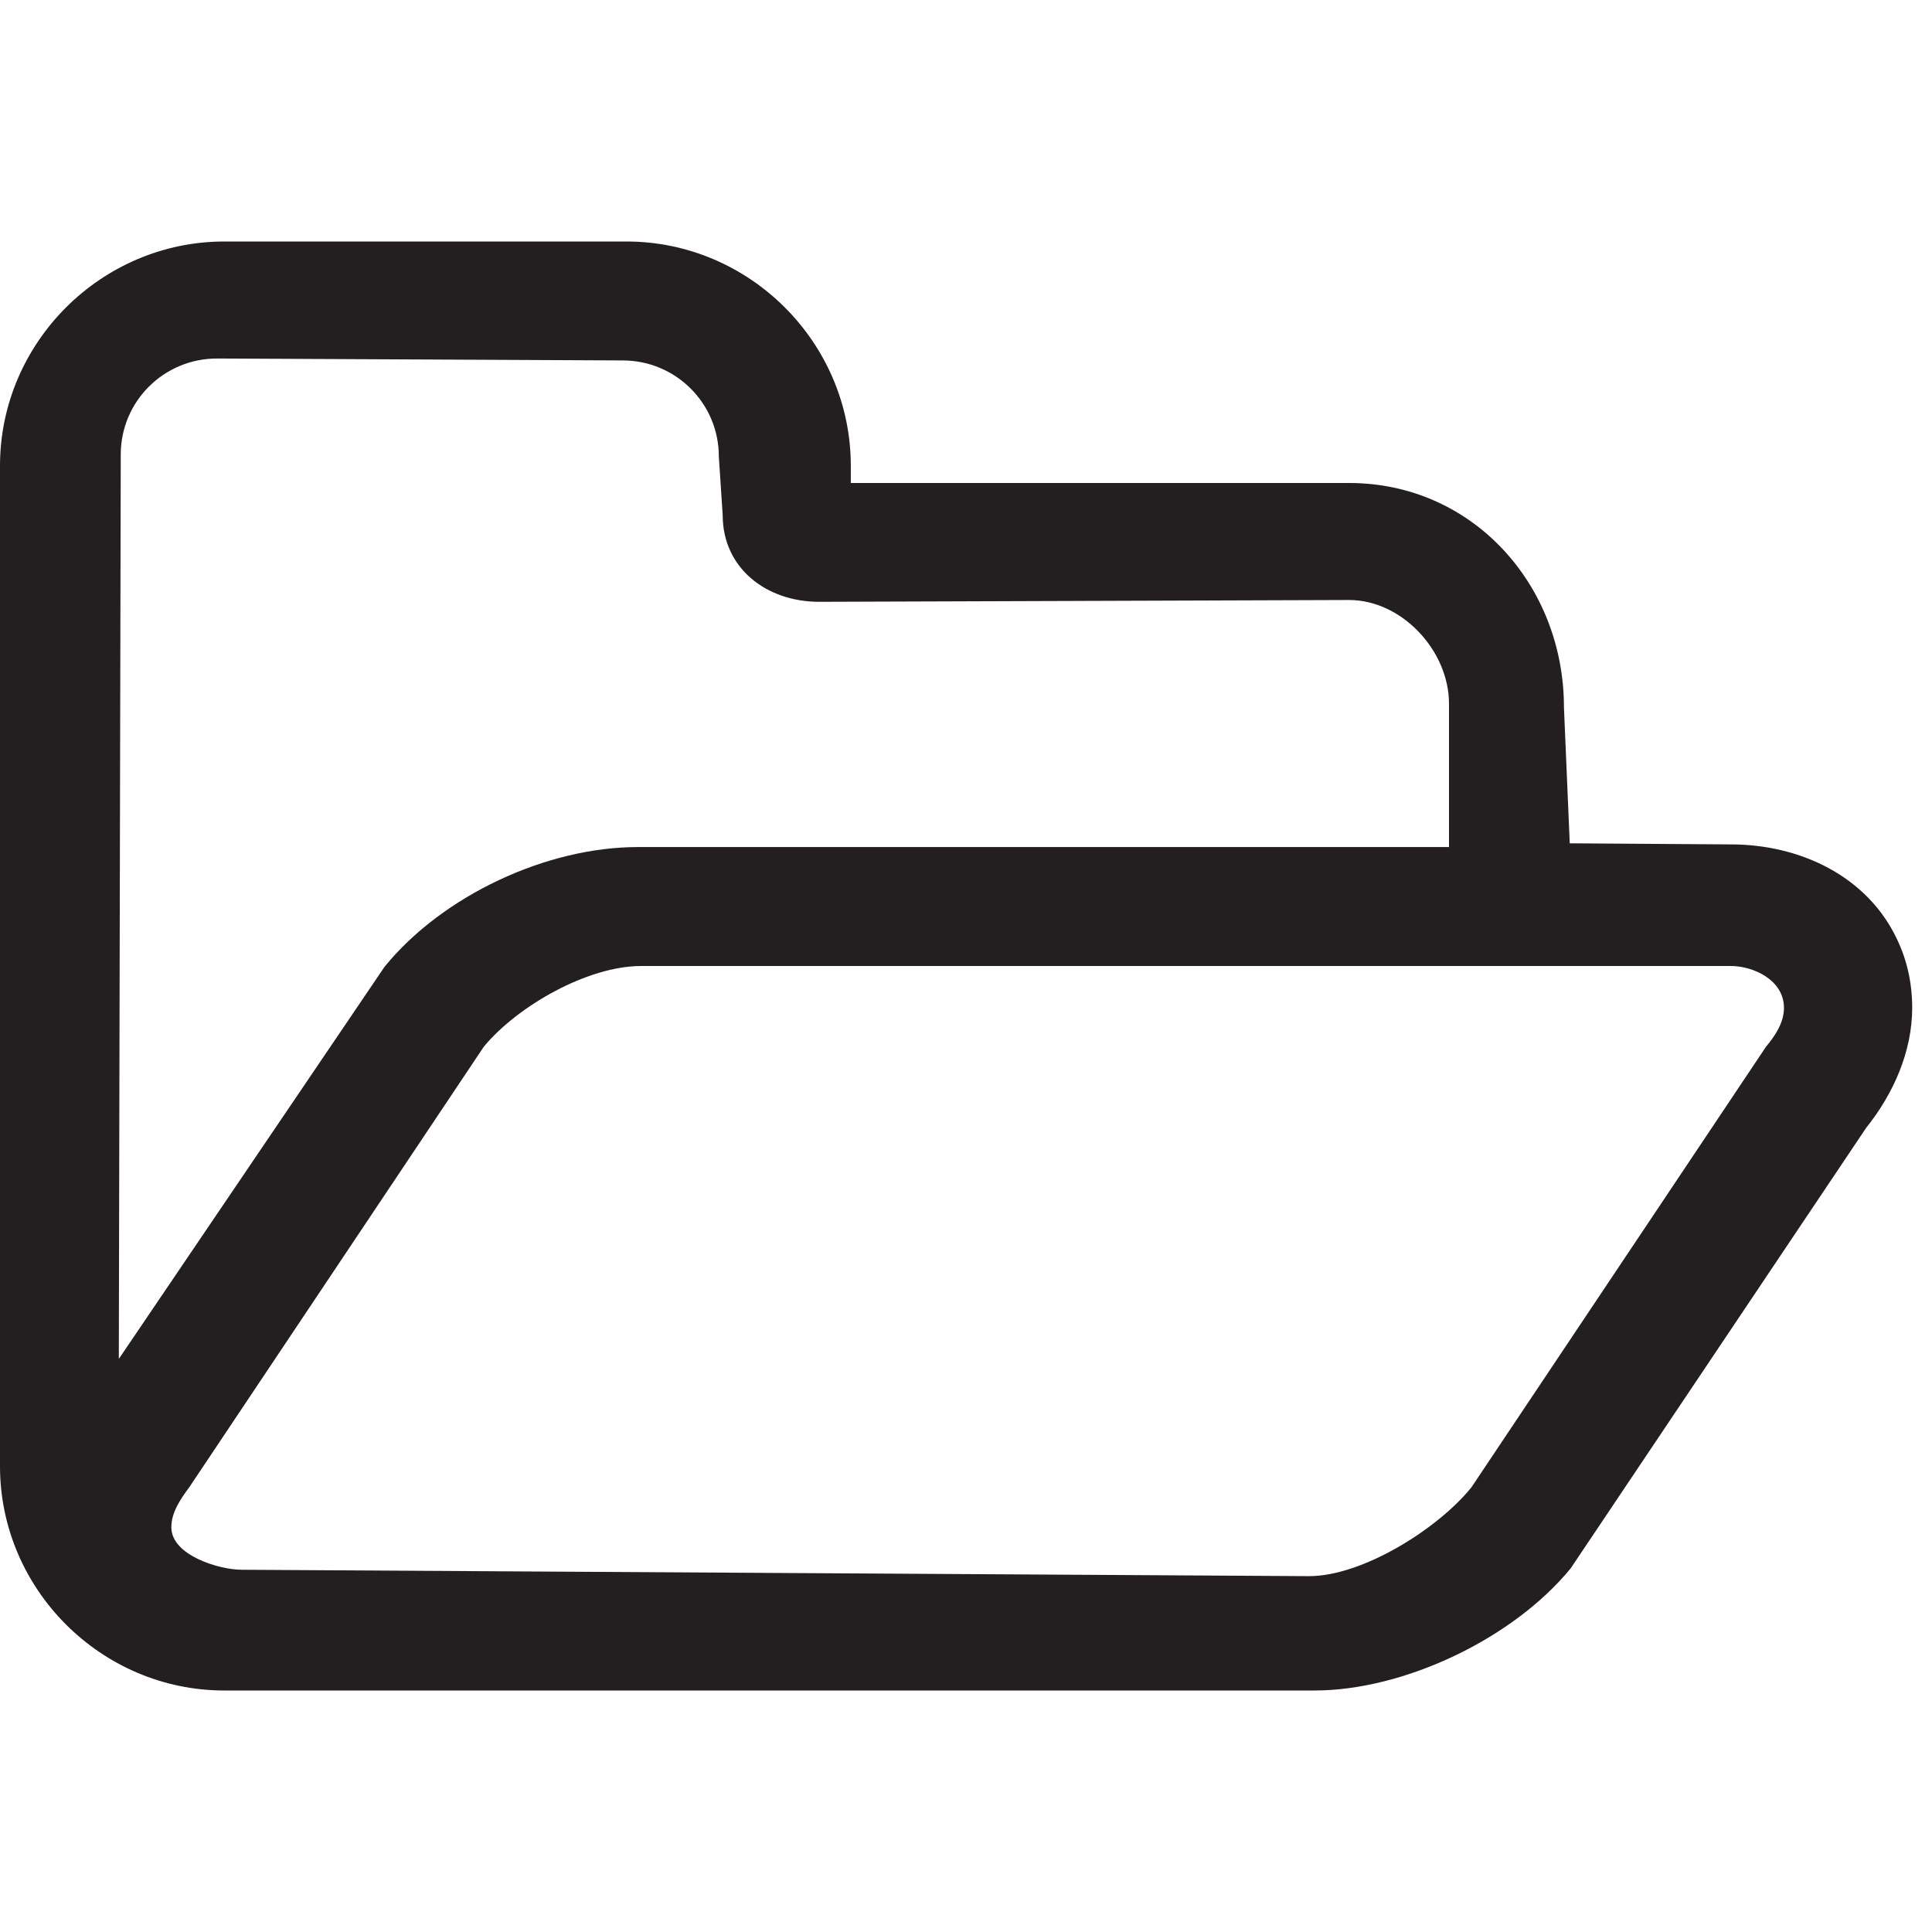
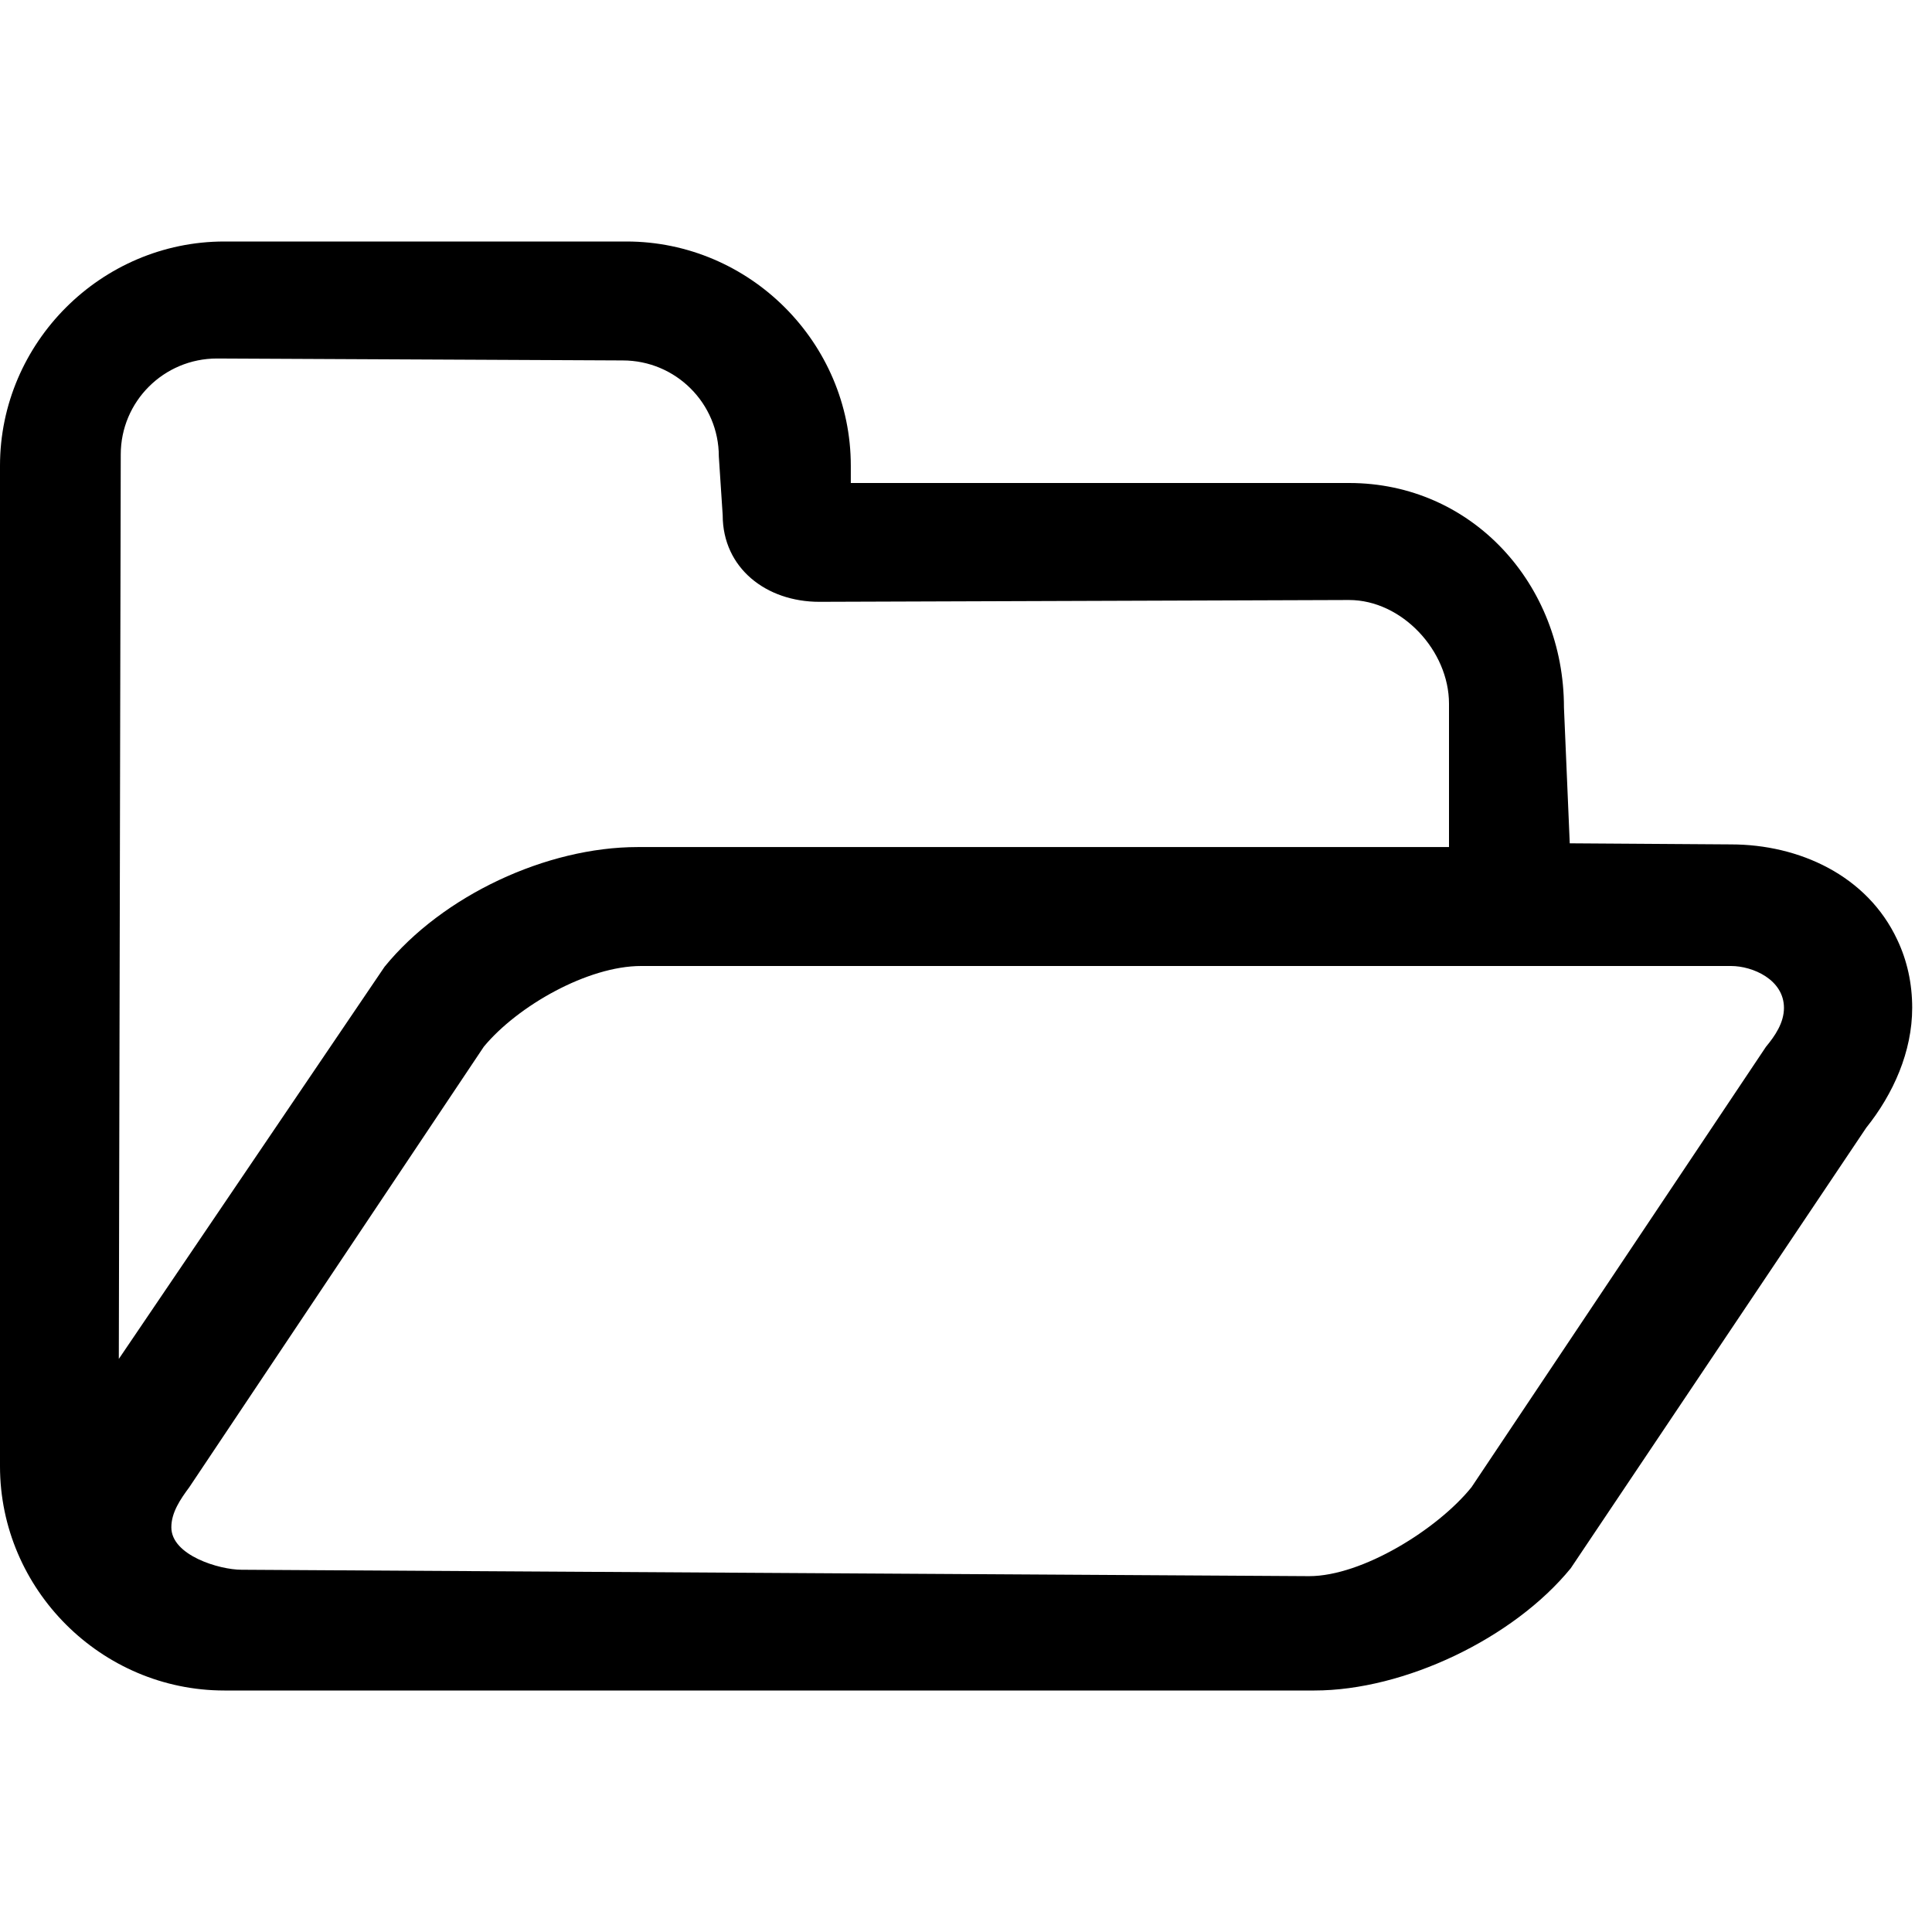
<svg xmlns="http://www.w3.org/2000/svg" version="1.1" id="Layer_1" x="0px" y="0px" width="16px" height="16px" viewBox="0 0 16 16" enable-background="new 0 0 16 16" xml:space="preserve">
  <g>
-     <path fill="#231F20" d="M15.455,9.34l-2.447,3.648C12.534,13.568,11.631,14,10.885,14H1.858C0.838,14,0,13.162,0,12.143V3.857   C0,2.838,0.838,2,1.858,2h3.33c1.021,0,1.858,0.838,1.858,1.857V4h4.127c1.019,0,1.779,0.84,1.779,1.859L13,6.984l1.335,0.009   c0.564,0,1.128,0.257,1.377,0.789c0.083,0.174,0.124,0.365,0.124,0.564C15.836,8.709,15.68,9.059,15.455,9.34z M12,7.016V5.828   c0-0.439-0.39-0.859-0.828-0.859L6.785,4.984c-0.439,0-0.8-0.279-0.8-0.718L5.953,3.78c0-0.439-0.356-0.795-0.796-0.795   l-3.36-0.016C1.356,2.969,1,3.325,1,3.764l-0.016,7.49l2.201-3.248c0.481-0.59,1.341-0.991,2.096-0.991H12z M14.335,8H5.309   c-0.44,0-1.021,0.329-1.302,0.668l-2.439,3.648c-0.074,0.1-0.149,0.209-0.149,0.332C1.418,12.881,1.817,13,2,13l8.842,0.053   c0.438,0,1.062-0.387,1.344-0.736l2.439-3.648c0.075-0.09,0.149-0.199,0.149-0.322C14.774,8.114,14.517,8,14.335,8z" />
+     <path d="M15.455,9.34l-2.447,3.648C12.534,13.568,11.631,14,10.885,14H1.858C0.838,14,0,13.162,0,12.143V3.857   C0,2.838,0.838,2,1.858,2h3.33c1.021,0,1.858,0.838,1.858,1.857V4h4.127c1.019,0,1.779,0.84,1.779,1.859L13,6.984l1.335,0.009   c0.564,0,1.128,0.257,1.377,0.789c0.083,0.174,0.124,0.365,0.124,0.564C15.836,8.709,15.68,9.059,15.455,9.34z M12,7.016V5.828   c0-0.439-0.39-0.859-0.828-0.859L6.785,4.984c-0.439,0-0.8-0.279-0.8-0.718L5.953,3.78c0-0.439-0.356-0.795-0.796-0.795   l-3.36-0.016C1.356,2.969,1,3.325,1,3.764l-0.016,7.49l2.201-3.248c0.481-0.59,1.341-0.991,2.096-0.991H12z M14.335,8H5.309   c-0.44,0-1.021,0.329-1.302,0.668l-2.439,3.648c-0.074,0.1-0.149,0.209-0.149,0.332C1.418,12.881,1.817,13,2,13l8.842,0.053   c0.438,0,1.062-0.387,1.344-0.736l2.439-3.648c0.075-0.09,0.149-0.199,0.149-0.322C14.774,8.114,14.517,8,14.335,8z" />
  </g>
</svg>
